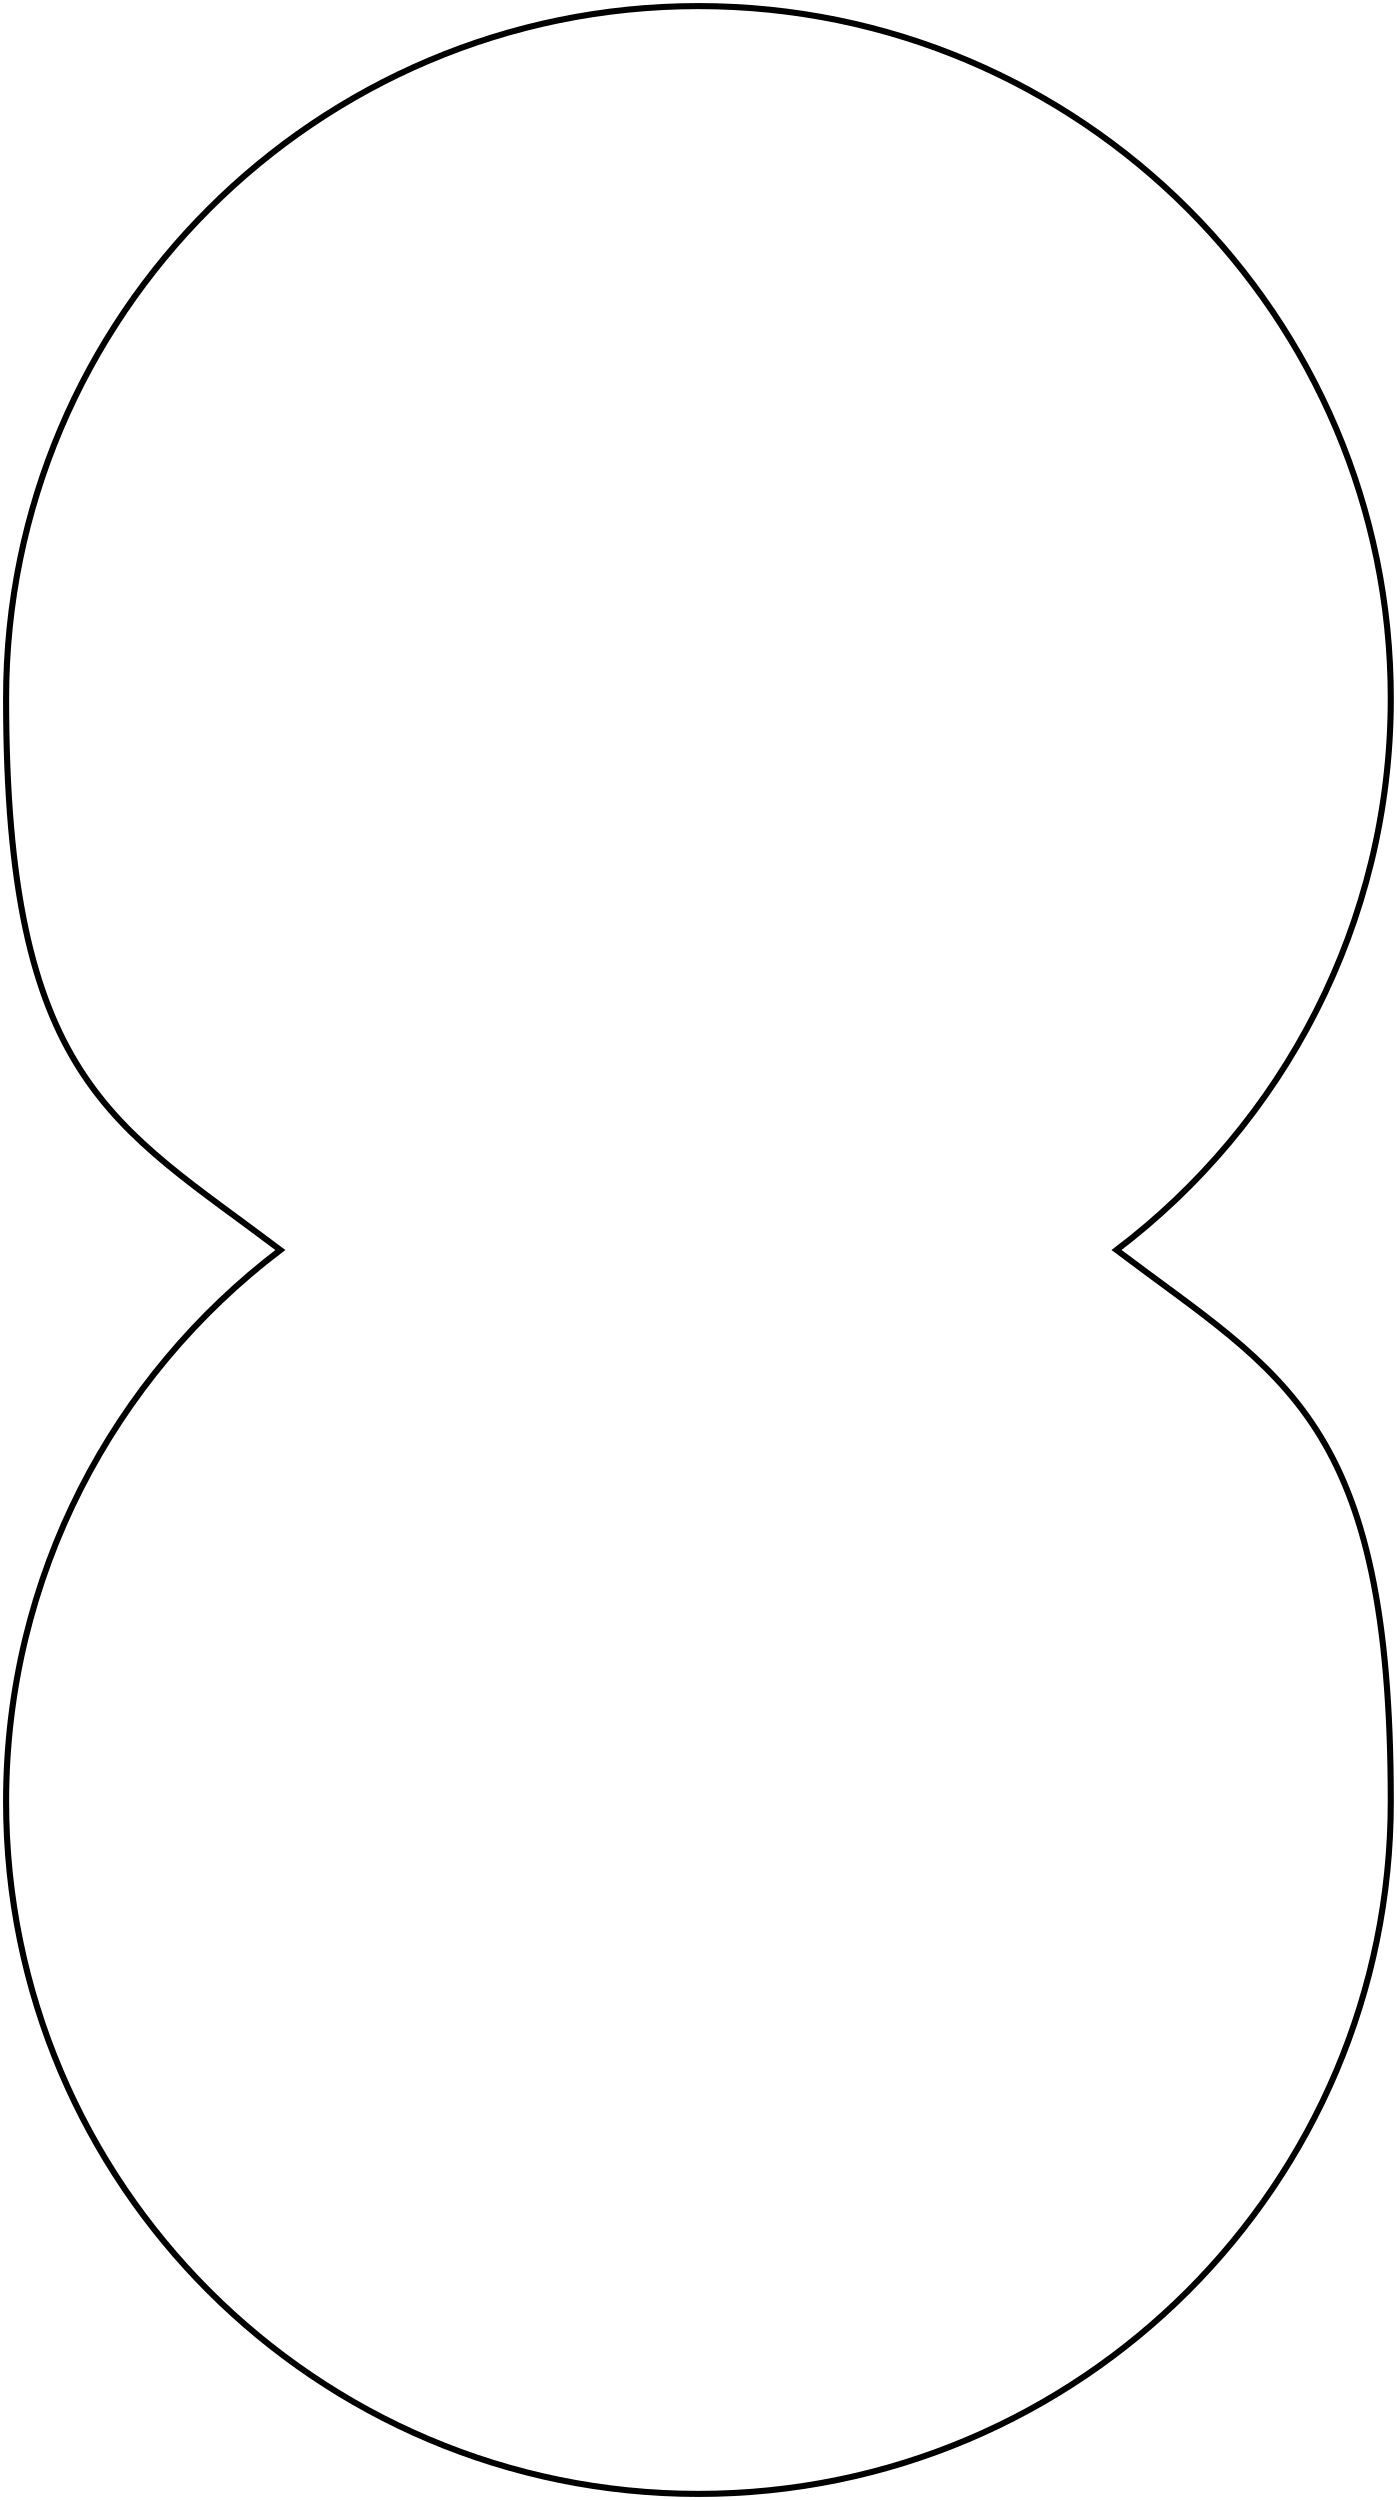
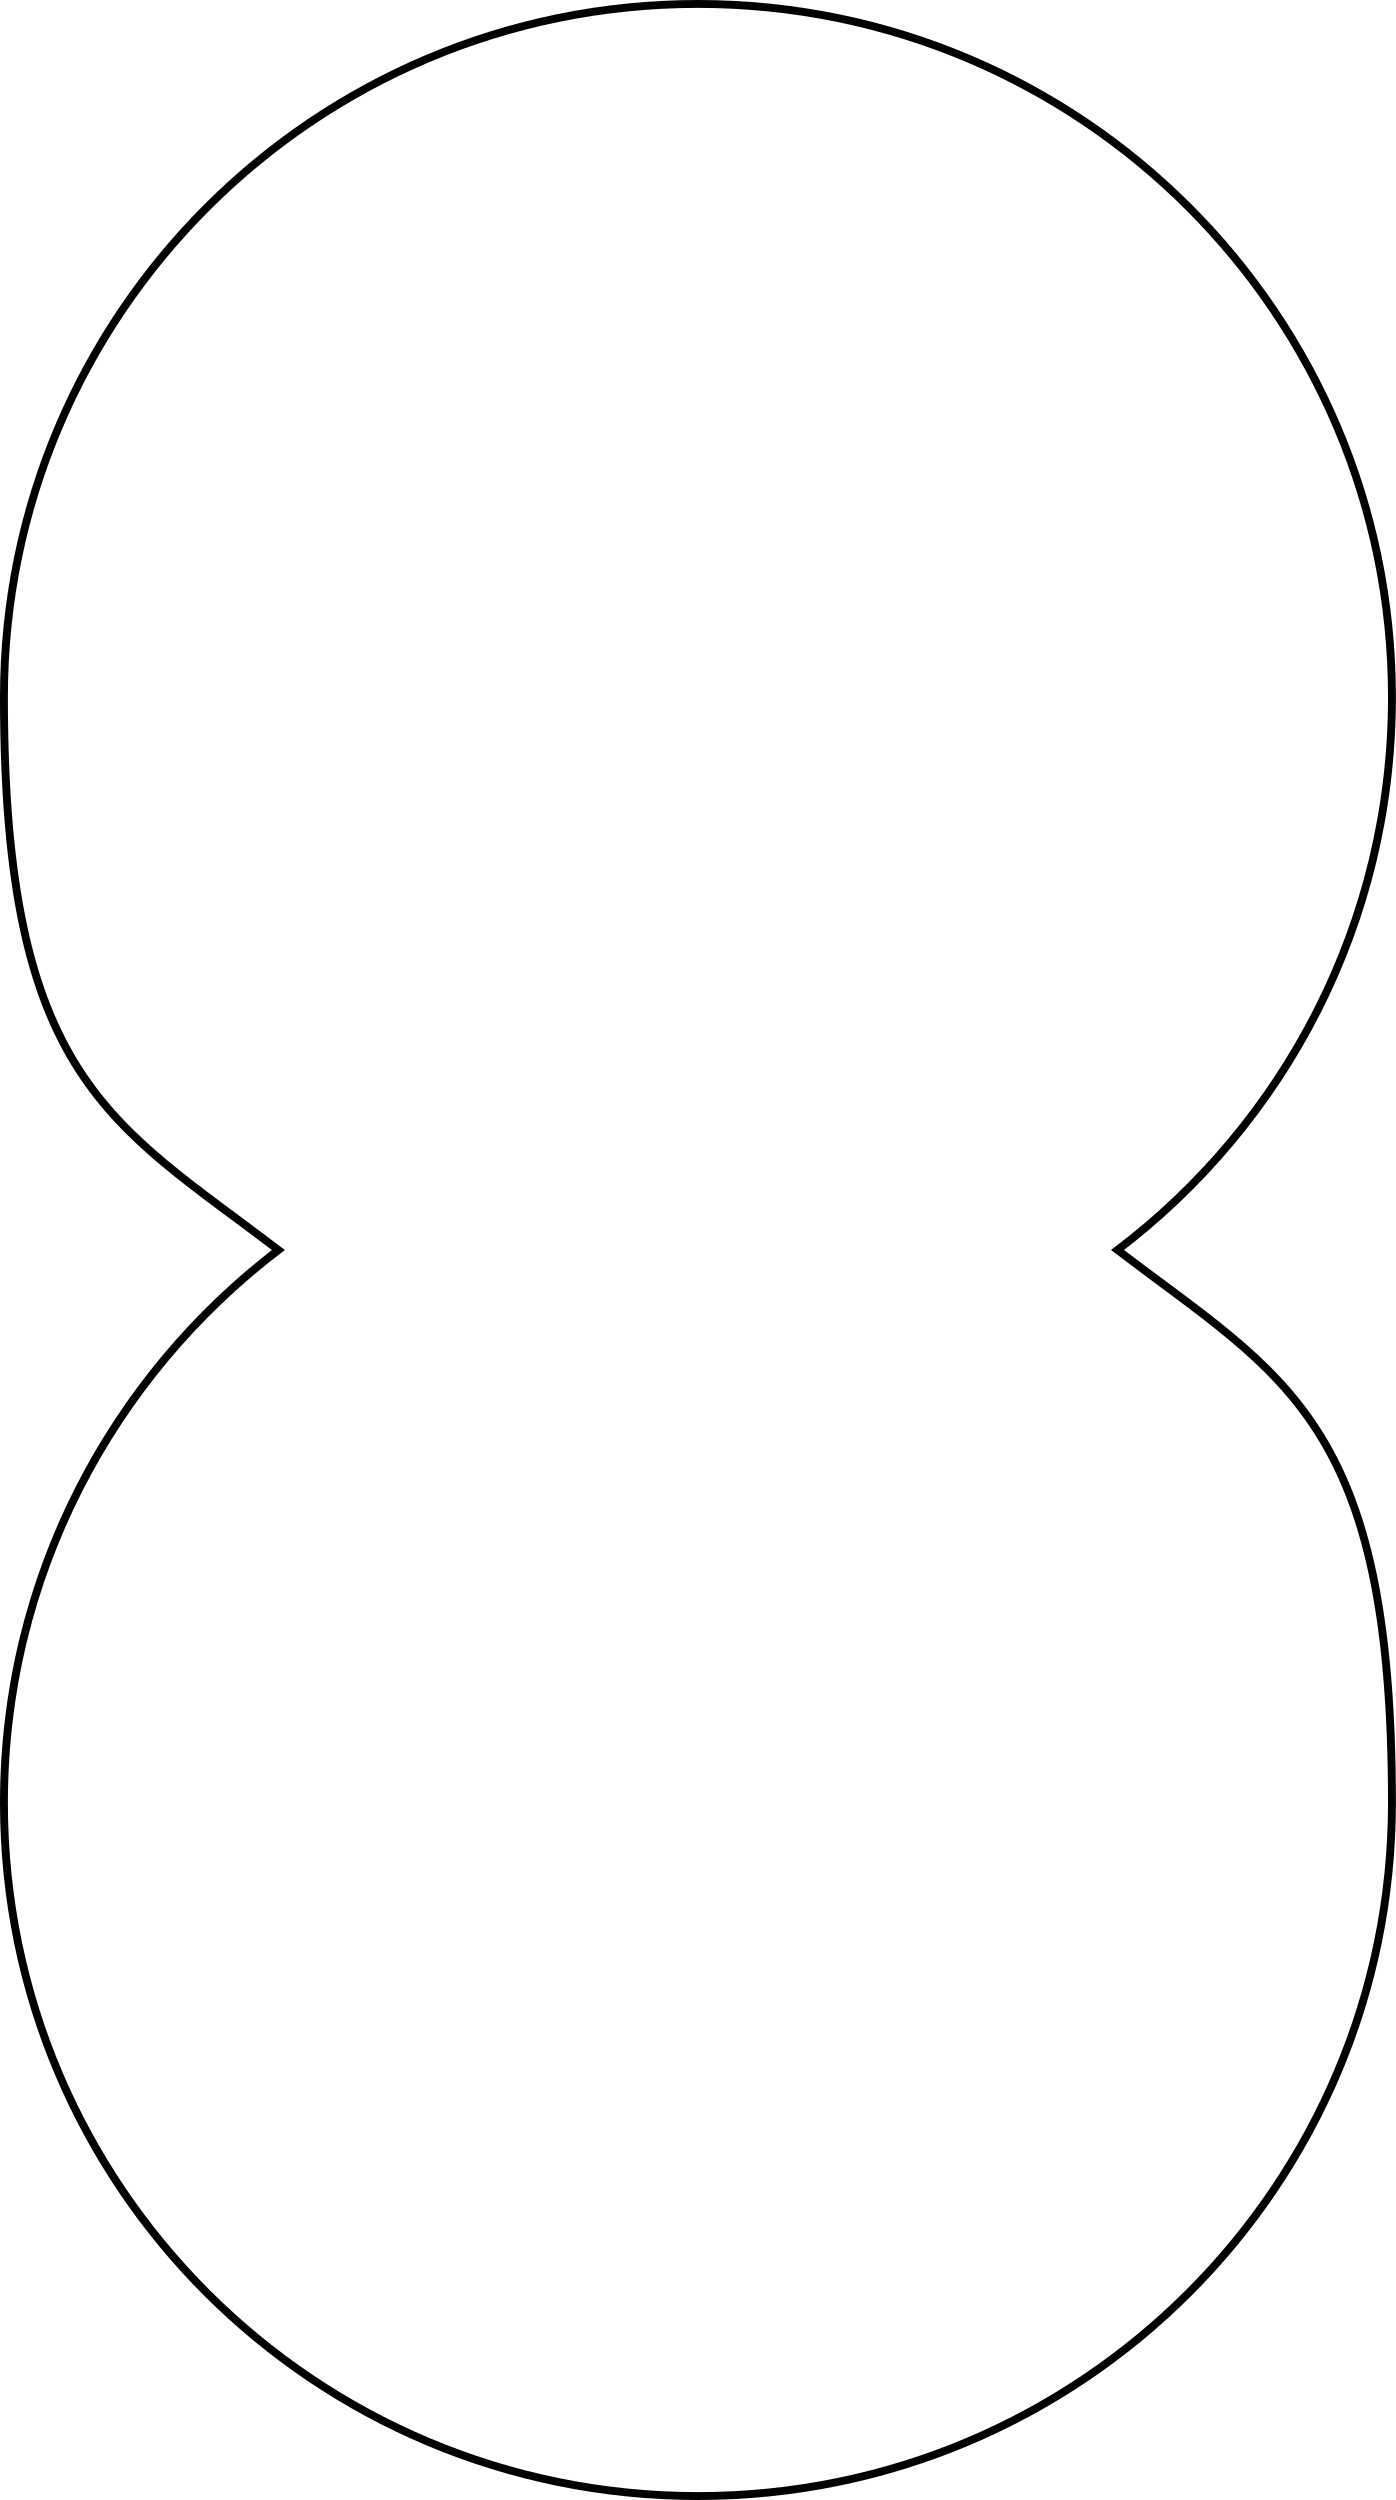
- <svg xmlns="http://www.w3.org/2000/svg" id="uuid-7c034659-8733-4418-a1b5-12abddf386fe" width="229.2" height="410.2" viewBox="0 0 229.2 410.2">
-   <g id="uuid-9c5ac702-5583-480d-b95a-2dd02b12c9c3" data-name="Capa 1">
-     <path d="M183.2,205.1c27.3-20.7,45-53.6,45-90.5C228.2,51.9,177.3,1,114.6,1S1,51.9,1,114.6s17.6,69.8,45,90.5C18.6,225.9,1,258.7,1,295.6c0,62.7,50.9,113.6,113.6,113.6s113.6-50.9,113.6-113.6-17.6-69.8-45-90.5Z" style="fill: none; stroke: #000; stroke-miterlimit: 10; stroke-width: 1px;" />
+ <svg xmlns="http://www.w3.org/2000/svg" id="uuid-690d5fa1-1f4d-4114-a65d-a1ea18515ea3" data-name="Layer 2" width="177" height="317" viewBox="0 0 177 317">
+   <g id="uuid-09015df3-88c5-44c5-8132-d9ee520a09fb" data-name="Capa 1">
+     <path d="M141.7,158.5c21.2-16.1,34.8-41.5,34.8-70.1C176.5,39.9,137.1,.5,88.5,.5S.5,39.9,.5,88.4s13.7,54,34.8,70.1C14.2,174.6,.5,200,.5,228.6c0,48.6,39.4,87.9,88,87.9s88-39.4,88-87.9-13.7-54-34.8-70.1Z" style="fill: none; stroke: #000; stroke-miterlimit: 10;" />
  </g>
</svg>
